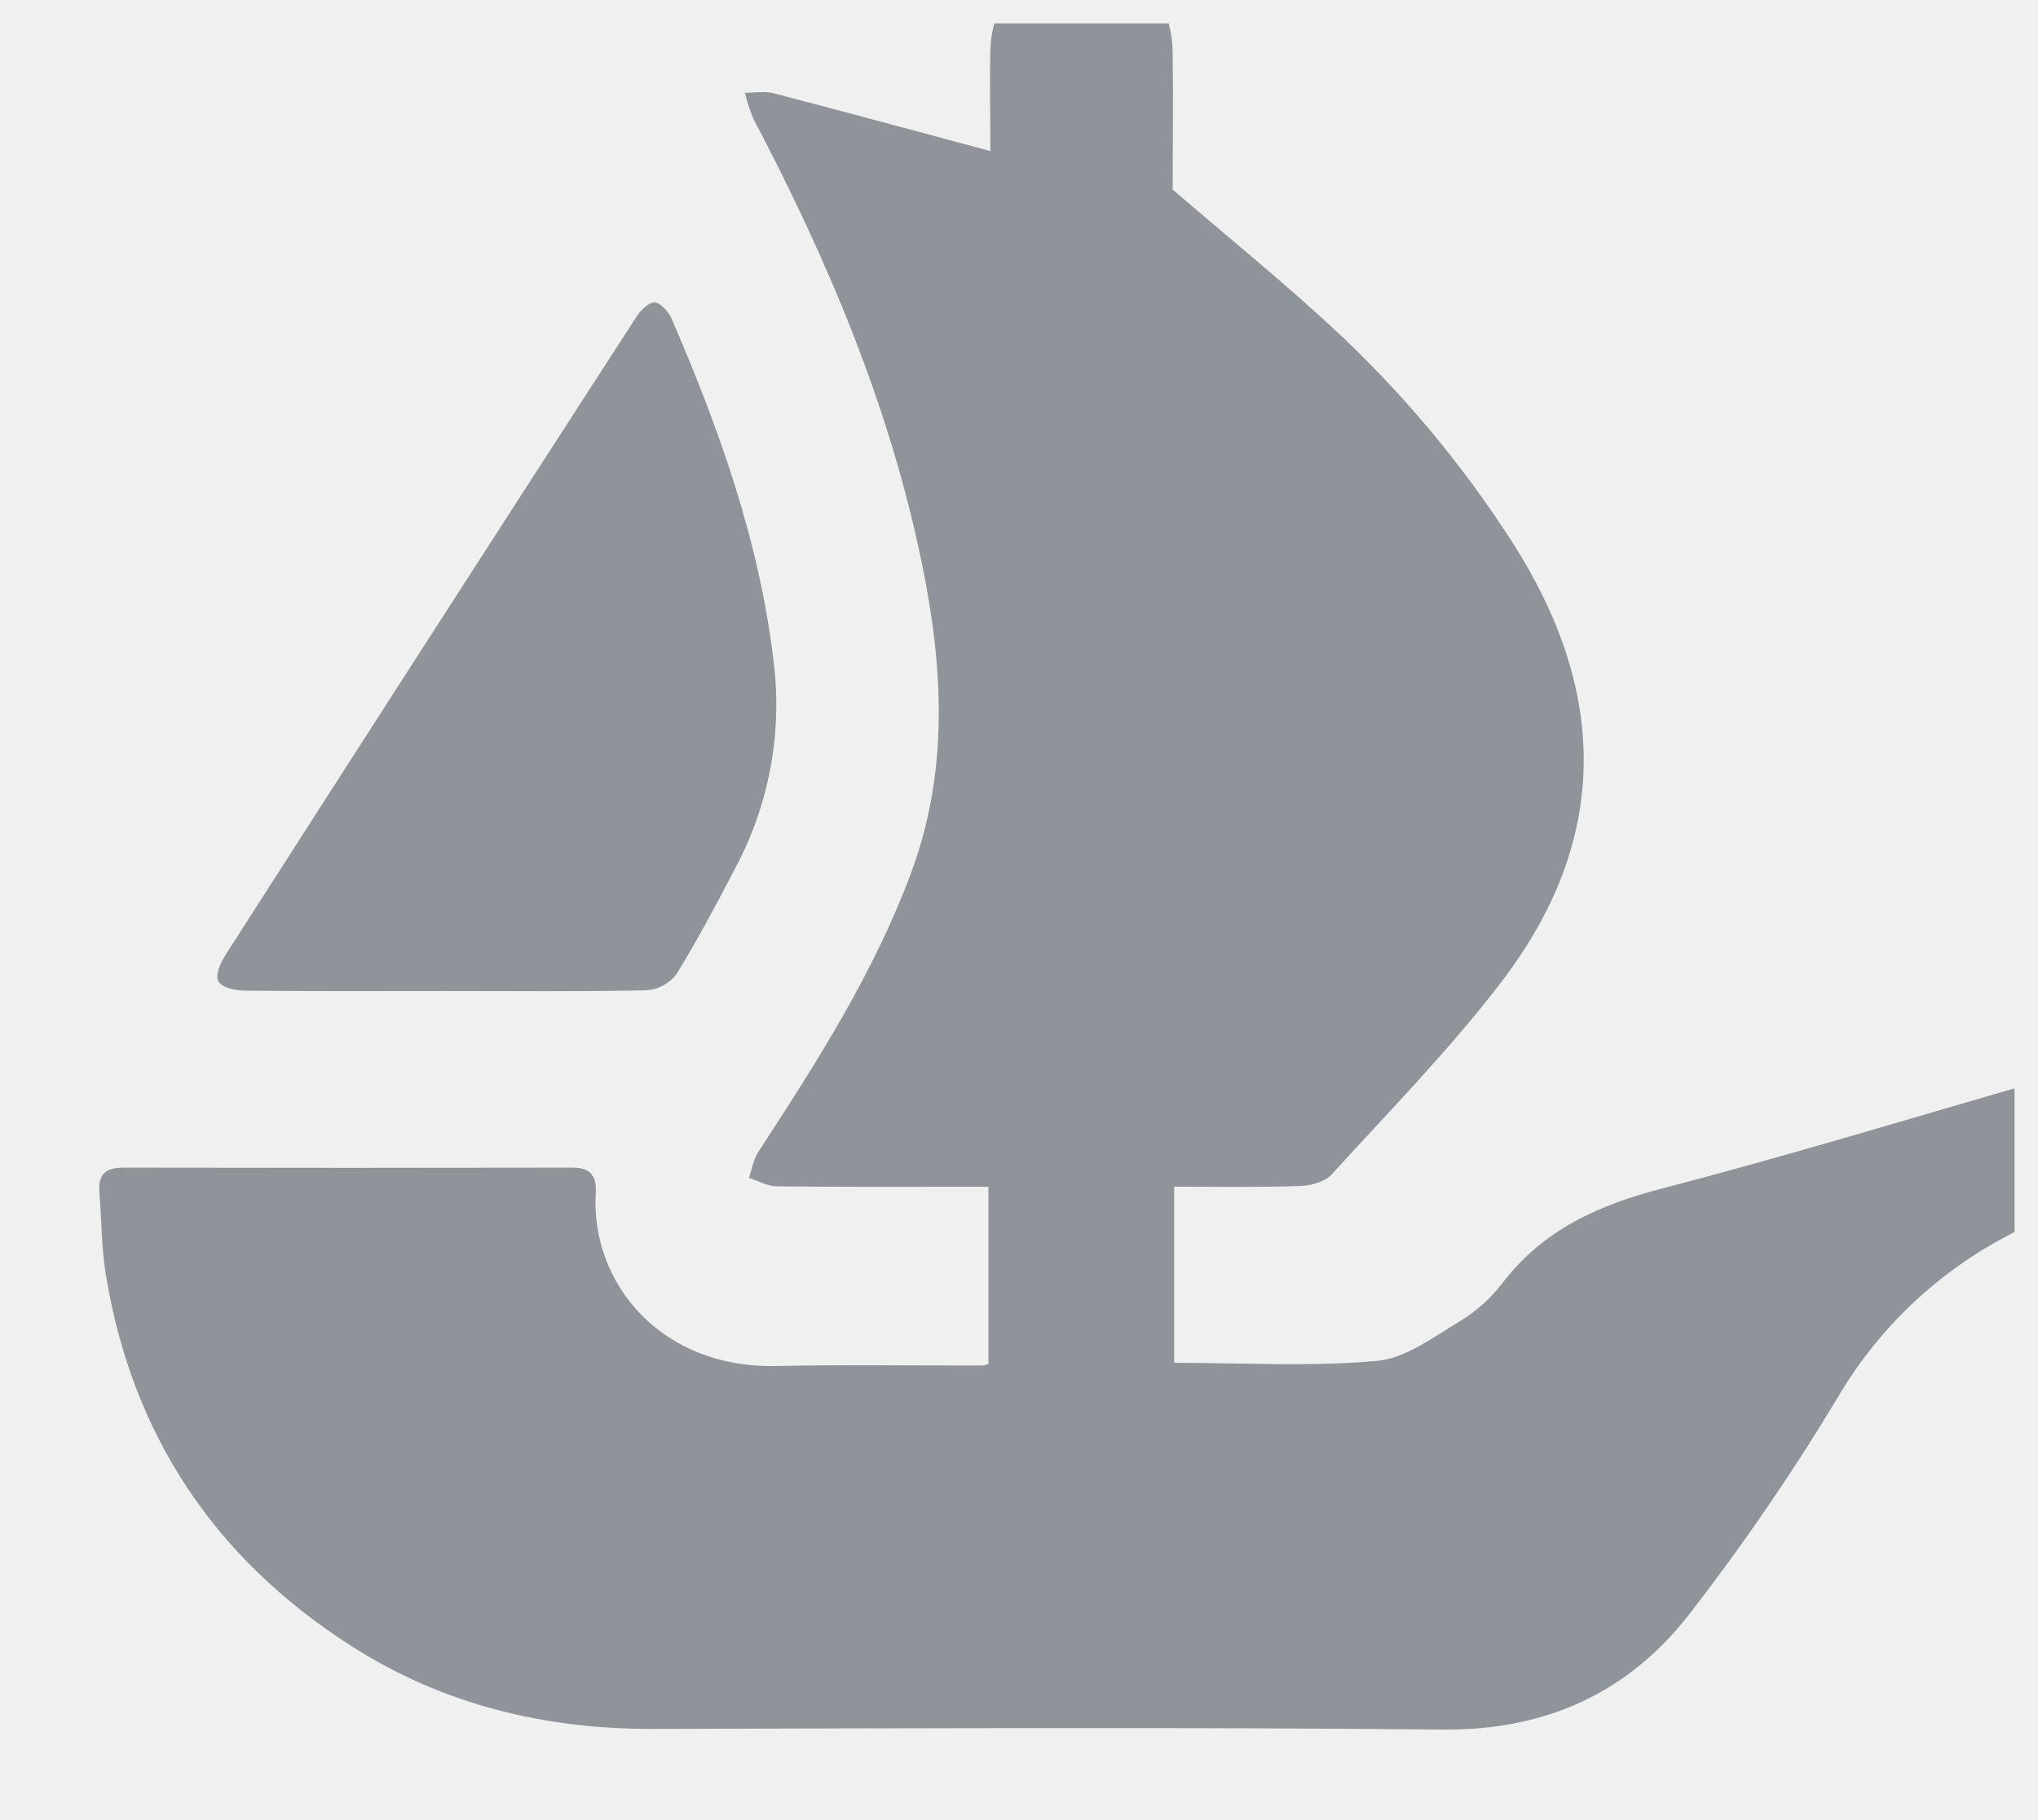
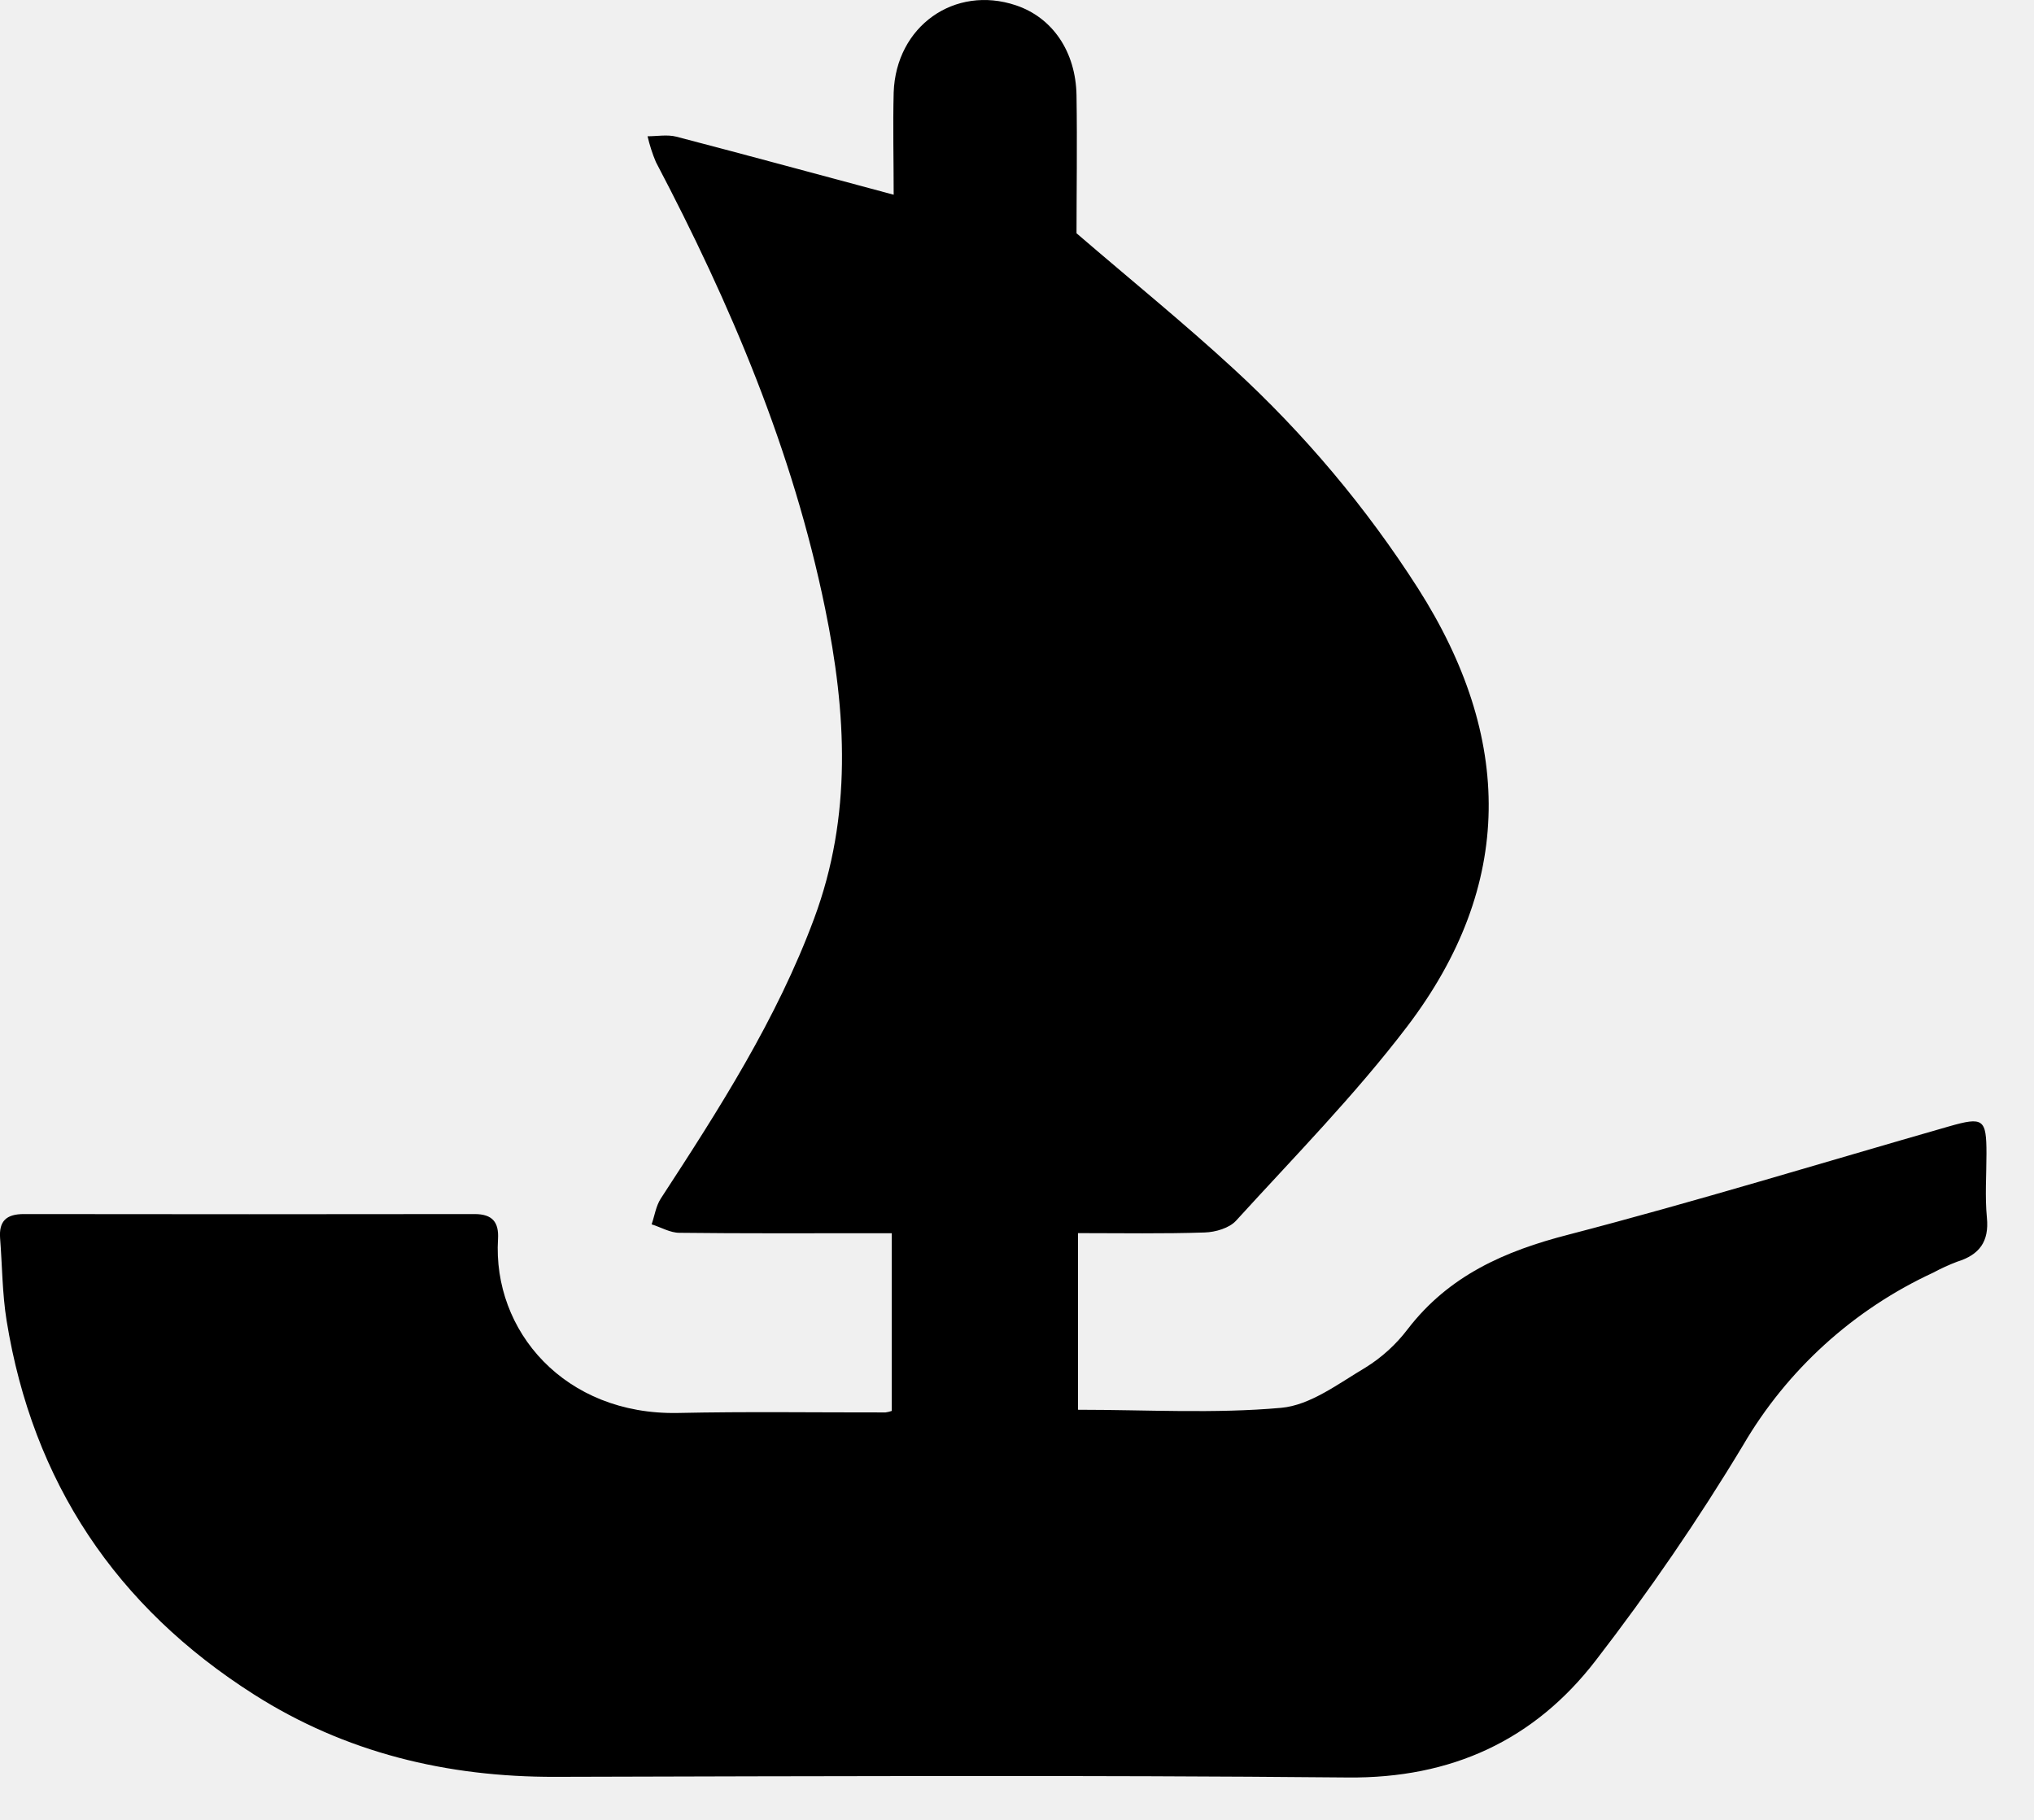
- <svg xmlns="http://www.w3.org/2000/svg" width="28" height="25" viewBox="0 0 28 25" fill="none">
-   <g clip-path="url(#clip0_1770_3038)">
-     <path d="M16.132 16.307V18.727C17.073 18.727 18 18.783 18.914 18.701C19.314 18.666 19.699 18.369 20.069 18.149C20.292 18.011 20.488 17.834 20.646 17.626C21.21 16.891 21.976 16.552 22.858 16.326C24.604 15.871 26.33 15.342 28.065 14.844C28.535 14.709 28.577 14.741 28.578 15.219C28.578 15.511 28.556 15.804 28.584 16.095C28.616 16.424 28.479 16.604 28.177 16.698C28.064 16.74 27.955 16.791 27.85 16.848C26.757 17.352 25.847 18.178 25.242 19.214C24.628 20.235 23.954 21.219 23.225 22.162C22.384 23.254 21.25 23.781 19.825 23.767C16.208 23.732 12.591 23.749 8.972 23.758C7.486 23.762 6.095 23.426 4.843 22.629C2.951 21.426 1.812 19.716 1.453 17.508C1.393 17.135 1.395 16.754 1.365 16.377C1.347 16.143 1.449 16.045 1.689 16.045C3.748 16.049 5.807 16.049 7.867 16.045C8.109 16.045 8.199 16.157 8.185 16.385C8.109 17.649 9.1 18.803 10.651 18.771C11.599 18.751 12.547 18.766 13.495 18.764C13.524 18.76 13.552 18.753 13.58 18.744V16.308H13.253C12.392 16.308 11.531 16.312 10.67 16.302C10.543 16.302 10.417 16.226 10.29 16.186C10.331 16.068 10.349 15.936 10.415 15.835C11.214 14.608 12.003 13.379 12.517 11.995C13.04 10.588 12.959 9.169 12.666 7.742C12.223 5.582 11.372 3.573 10.349 1.629C10.301 1.514 10.263 1.396 10.235 1.275C10.366 1.275 10.506 1.249 10.63 1.282C11.608 1.536 12.583 1.802 13.607 2.076C13.607 1.594 13.595 1.134 13.607 0.675C13.637 -0.234 14.443 -0.802 15.282 -0.52C15.781 -0.351 16.101 0.111 16.111 0.715C16.121 1.386 16.111 2.057 16.111 2.605C16.875 3.261 17.588 3.84 18.261 4.46C19.232 5.351 20.081 6.362 20.79 7.47C22.093 9.514 22.119 11.534 20.639 13.478C19.927 14.414 19.093 15.262 18.299 16.135C18.206 16.238 18.015 16.293 17.866 16.297C17.301 16.317 16.735 16.307 16.132 16.307Z" fill="#6F767E" fill-opacity="0.75" />
-     <path d="M6.113 13.618C5.197 13.618 4.282 13.623 3.37 13.613C3.239 13.613 3.054 13.574 3.003 13.488C2.951 13.402 3.03 13.228 3.099 13.121C4.973 10.196 6.854 7.274 8.742 4.356C8.8 4.266 8.914 4.15 8.995 4.155C9.076 4.16 9.186 4.285 9.228 4.38C9.885 5.903 10.439 7.454 10.632 9.116C10.748 10.088 10.562 11.072 10.098 11.937C9.844 12.426 9.585 12.912 9.296 13.383C9.248 13.447 9.187 13.501 9.116 13.54C9.046 13.578 8.968 13.602 8.888 13.608C7.963 13.628 7.04 13.618 6.113 13.618Z" fill="#6F767E" fill-opacity="0.75" />
-   </g>
-   <defs>
-     <clipPath id="clip0_1770_3038">
-       <rect width="27.223" height="24.357" fill="white" transform="translate(0.45459 0.321289)" />
-     </clipPath>
-   </defs>
+ <svg xmlns="http://www.w3.org/2000/svg" width="19" height="17" viewBox="0 0 19 17" fill="none">
+   <path d="M10.07 11.519V13.169C10.711 13.169 11.344 13.207 11.967 13.151C12.24 13.127 12.502 12.925 12.755 12.775C12.907 12.681 13.04 12.56 13.148 12.418C13.532 11.917 14.054 11.686 14.656 11.532C15.847 11.222 17.023 10.861 18.206 10.522C18.527 10.43 18.556 10.452 18.556 10.777C18.556 10.977 18.541 11.176 18.56 11.375C18.582 11.599 18.489 11.722 18.282 11.786C18.206 11.815 18.131 11.849 18.059 11.888C17.315 12.232 16.694 12.795 16.282 13.501C15.863 14.197 15.403 14.867 14.906 15.511C14.333 16.255 13.56 16.614 12.588 16.604C10.122 16.581 7.655 16.592 5.188 16.598C4.175 16.601 3.226 16.372 2.373 15.829C1.083 15.009 0.306 13.843 0.062 12.338C0.021 12.084 0.021 11.824 0.001 11.567C-0.011 11.407 0.059 11.341 0.222 11.341C1.626 11.343 3.03 11.343 4.434 11.341C4.6 11.341 4.661 11.417 4.652 11.573C4.6 12.434 5.276 13.22 6.333 13.199C6.979 13.185 7.626 13.195 8.272 13.194C8.292 13.191 8.311 13.187 8.33 13.18V11.52H8.107C7.52 11.52 6.933 11.523 6.346 11.516C6.26 11.516 6.174 11.464 6.087 11.437C6.115 11.356 6.127 11.267 6.172 11.197C6.717 10.361 7.255 9.523 7.605 8.58C7.962 7.621 7.907 6.654 7.707 5.681C7.405 4.208 6.824 2.839 6.127 1.514C6.094 1.436 6.068 1.355 6.049 1.273C6.138 1.273 6.234 1.255 6.319 1.277C6.985 1.451 7.65 1.632 8.348 1.819C8.348 1.49 8.34 1.177 8.348 0.864C8.369 0.244 8.918 -0.143 9.491 0.05C9.83 0.164 10.049 0.48 10.056 0.891C10.063 1.348 10.056 1.806 10.056 2.179C10.577 2.627 11.063 3.021 11.522 3.444C12.183 4.051 12.763 4.741 13.246 5.496C14.134 6.889 14.152 8.266 13.143 9.591C12.657 10.229 12.089 10.807 11.547 11.402C11.484 11.472 11.354 11.51 11.253 11.513C10.867 11.526 10.481 11.519 10.07 11.519Z" fill="currentColor" />
</svg>
